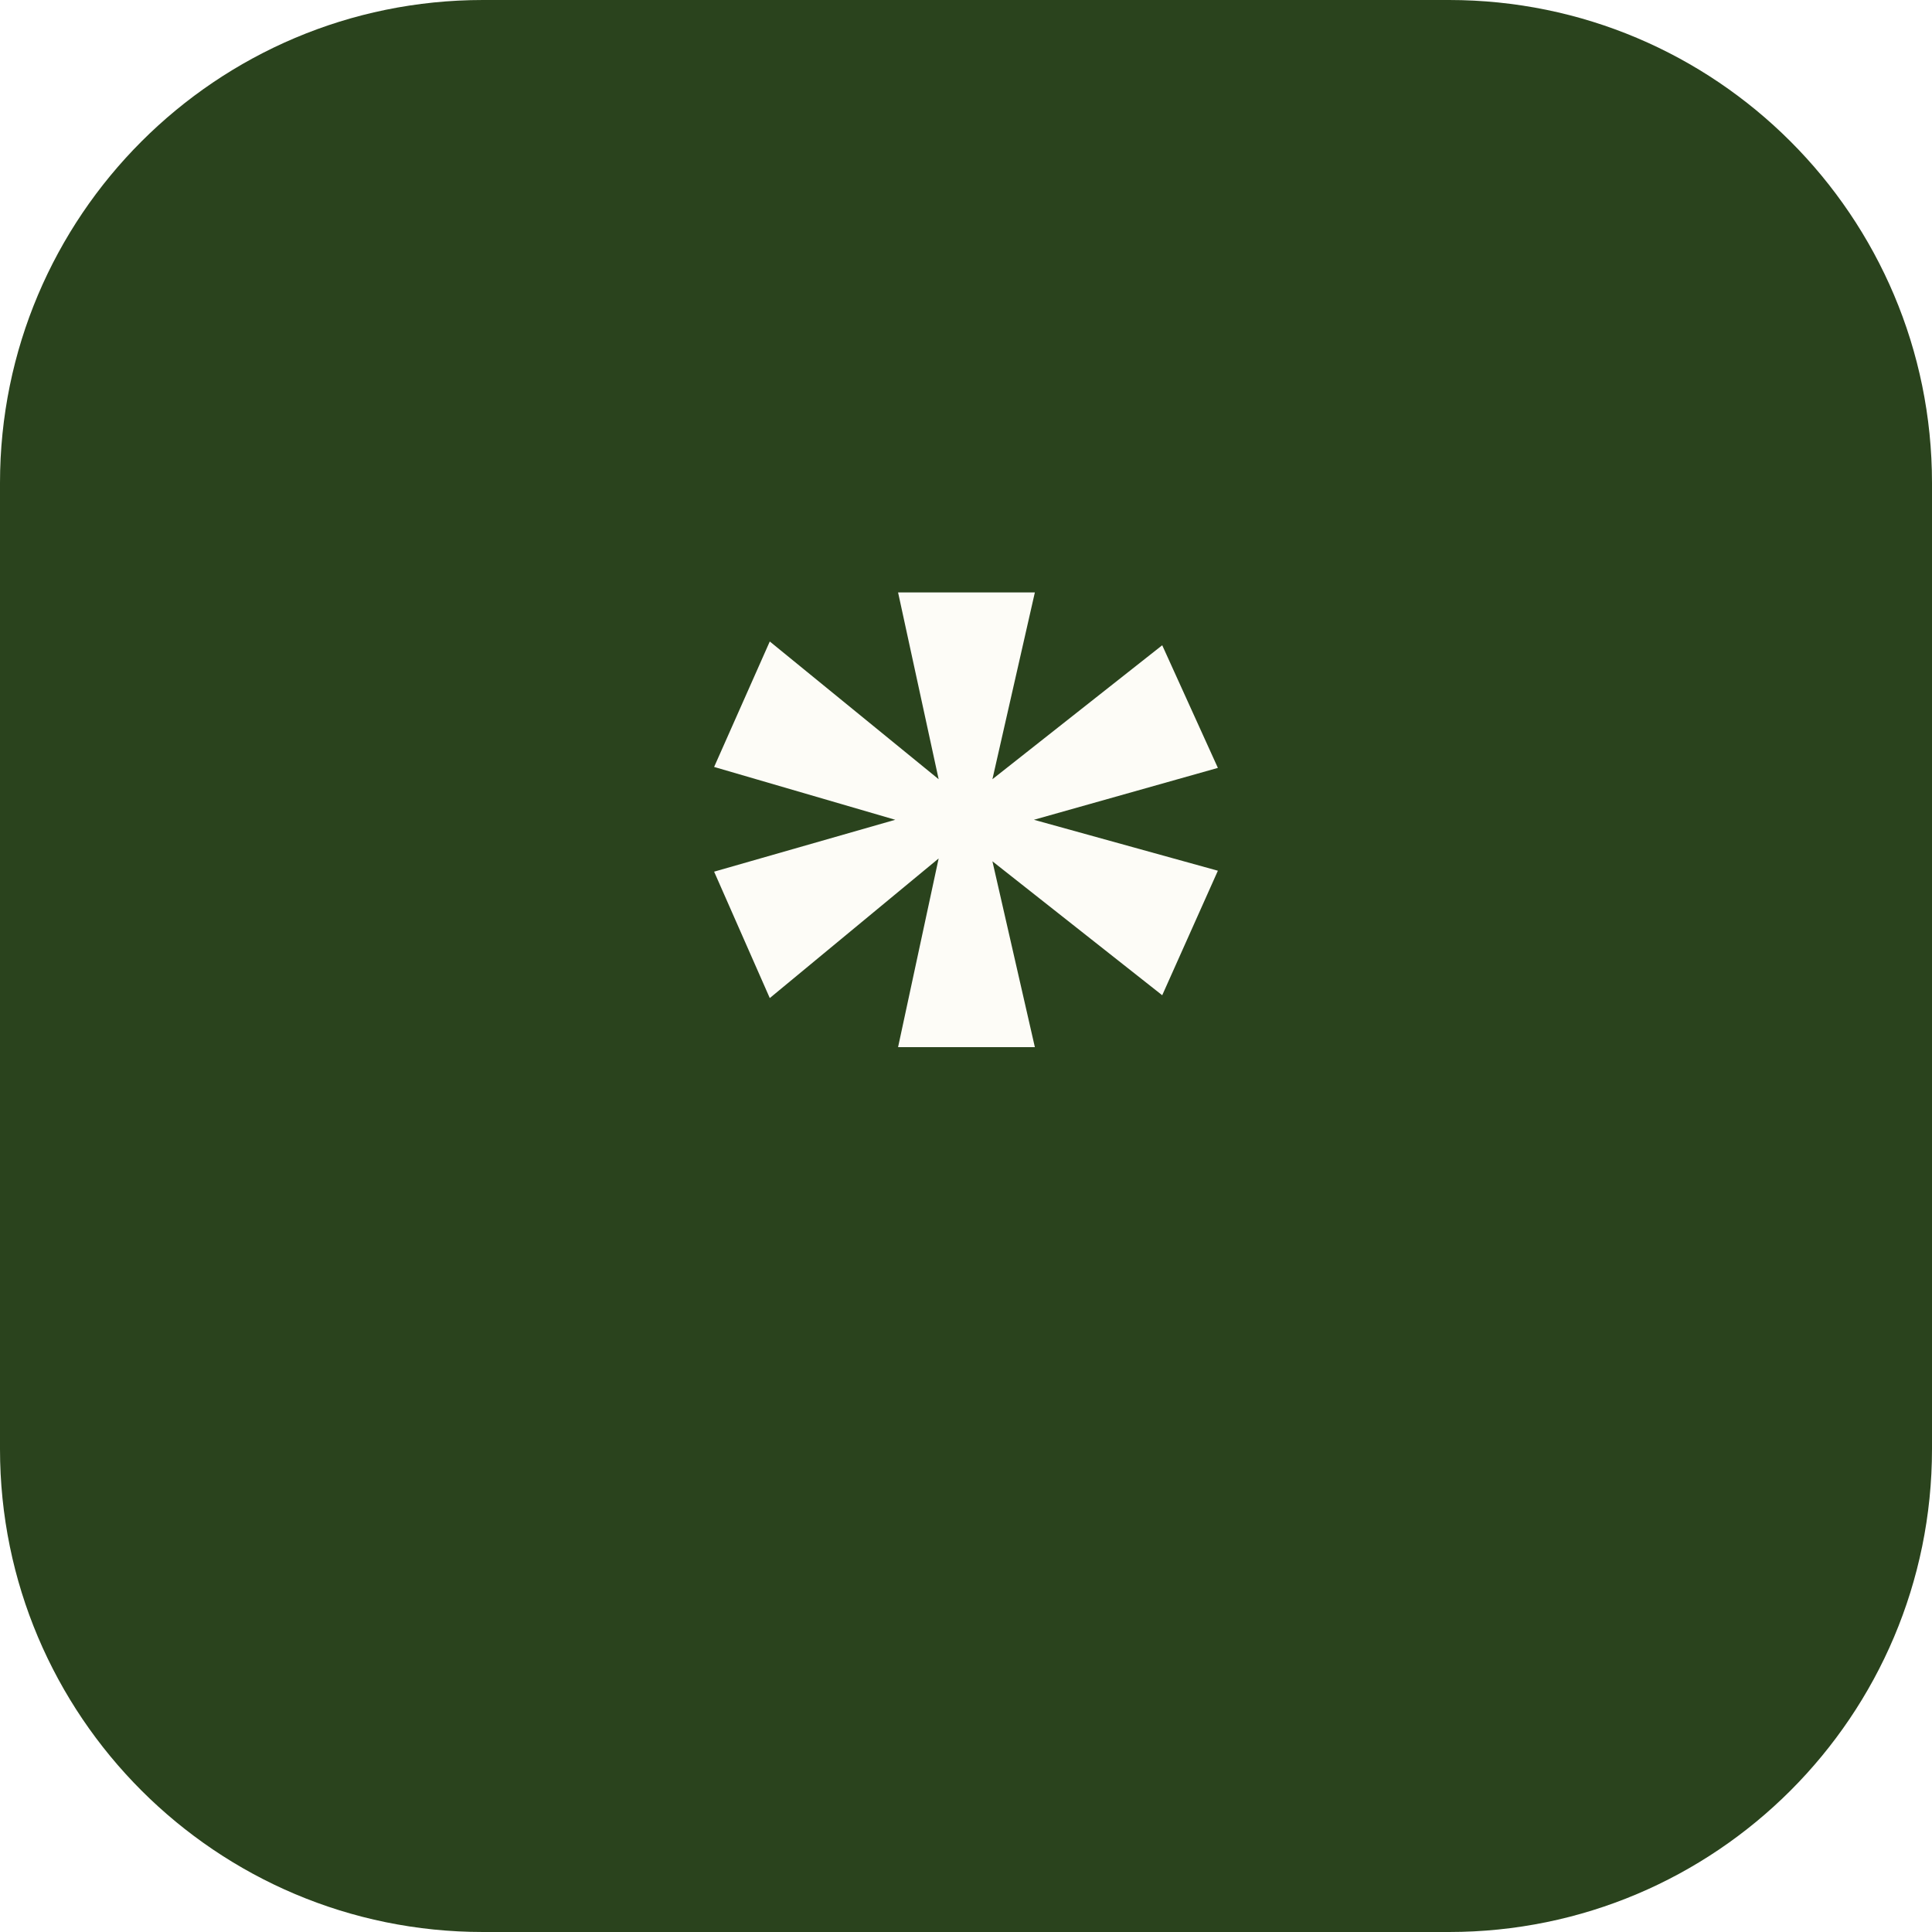
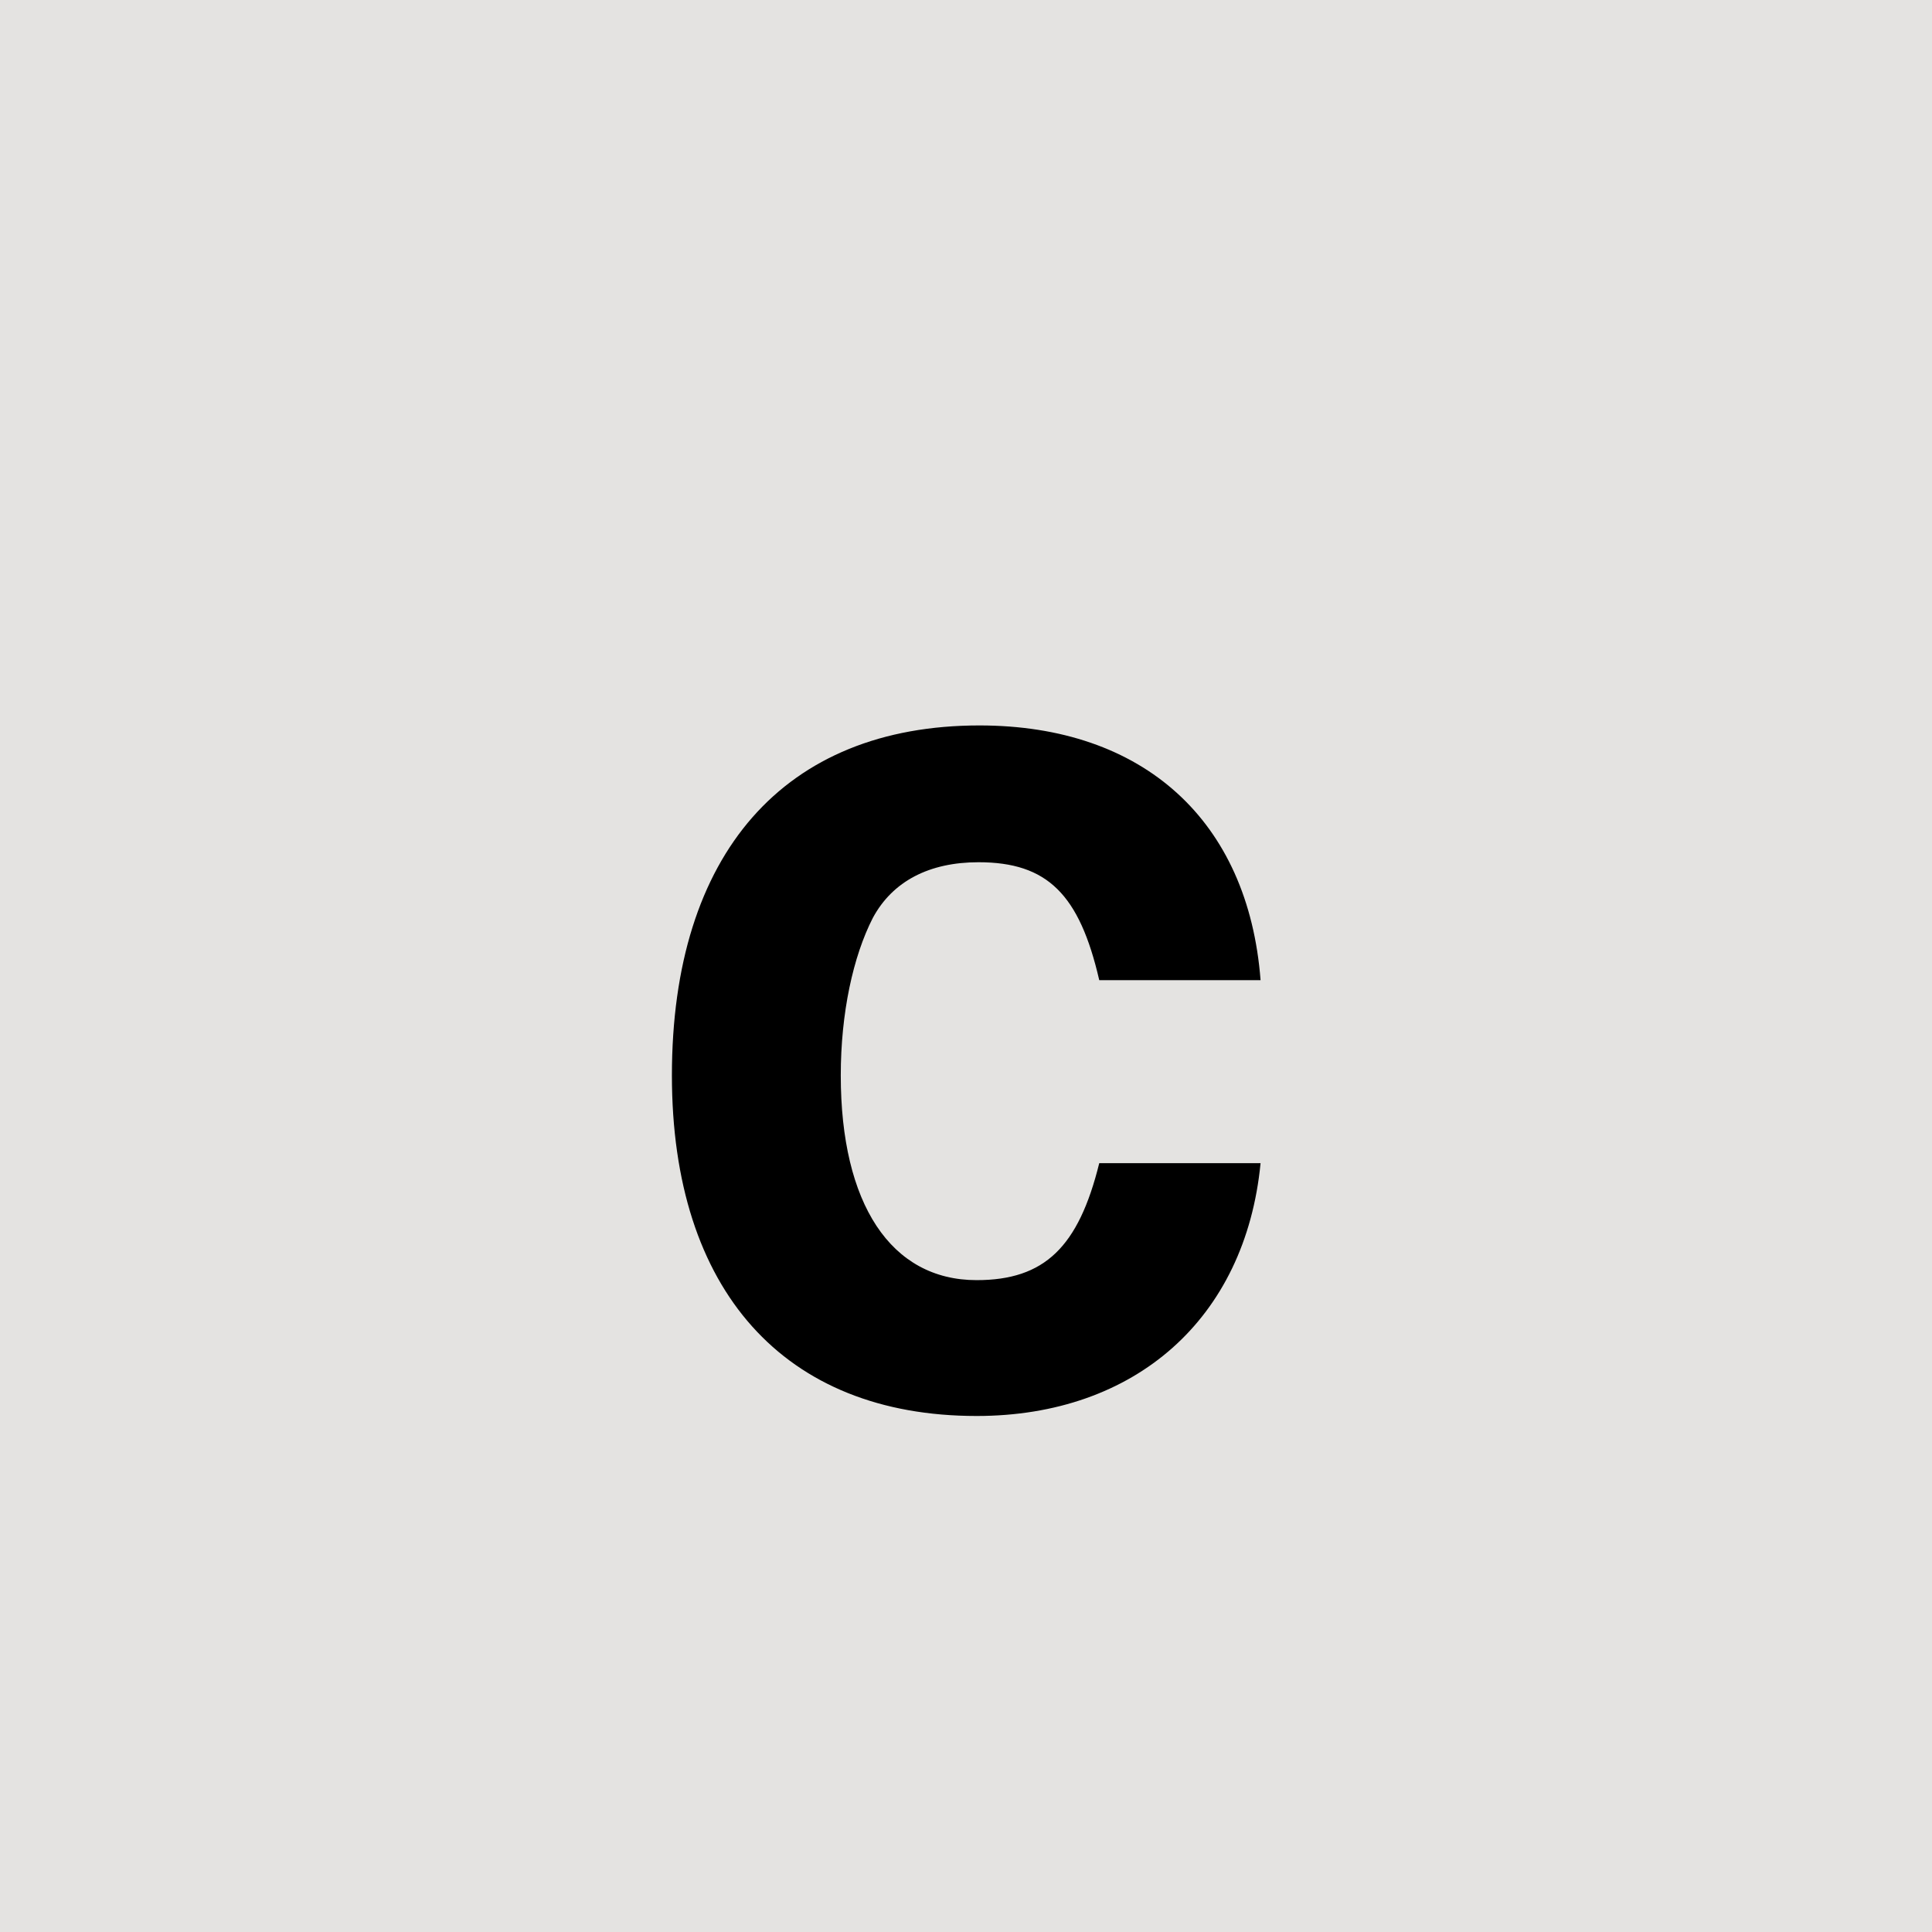
<svg xmlns="http://www.w3.org/2000/svg" viewBox="0 0 32 32">
-   <rect width="32" height="32" rx="8" fill="#2a431d" />
-   <text x="16" y="23" text-anchor="middle" font-family="Georgia, 'Times New Roman', serif" font-weight="700" font-size="20" fill="#fdfcf7">*</text>
+   <rect width="32" height="32" fill="#E4E3E1" />
+   <text x="16" y="23" text-anchor="middle" font-family="Ubuntu, Helvetica, Arial, sans-serif" font-weight="700" font-size="20" letter-spacing="-0.6" fill="#000000">c</text>
</svg>
